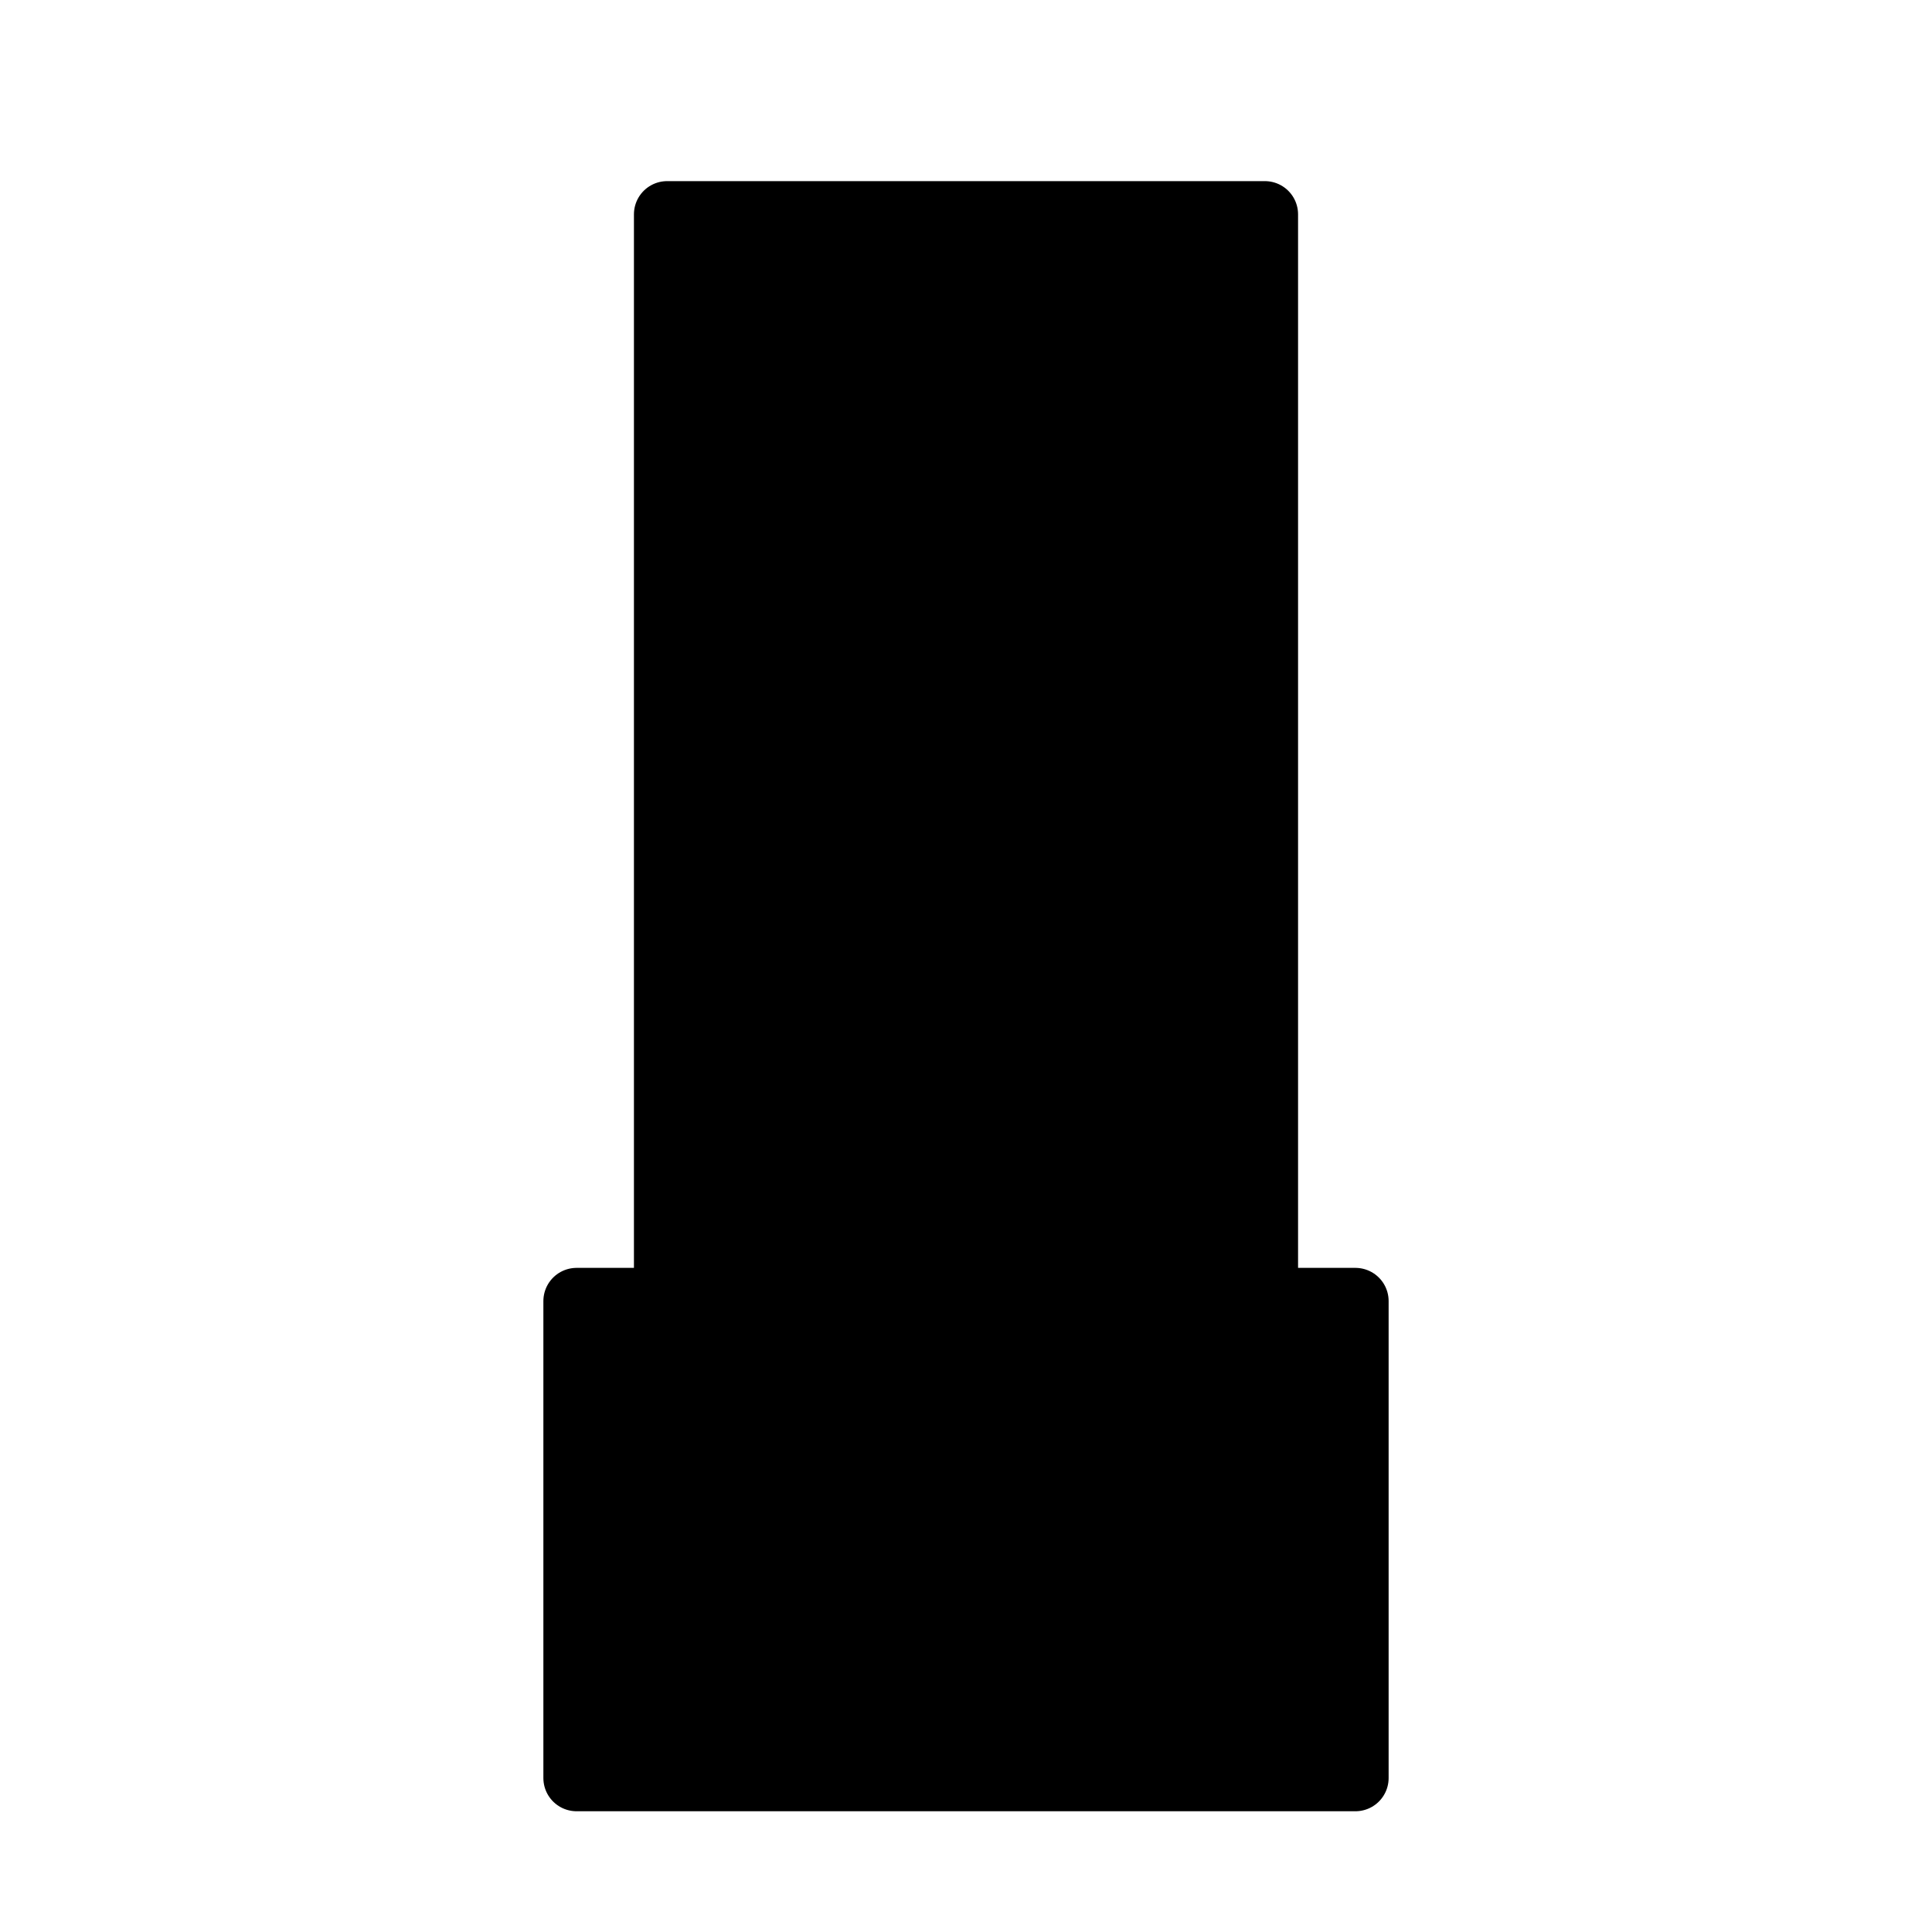
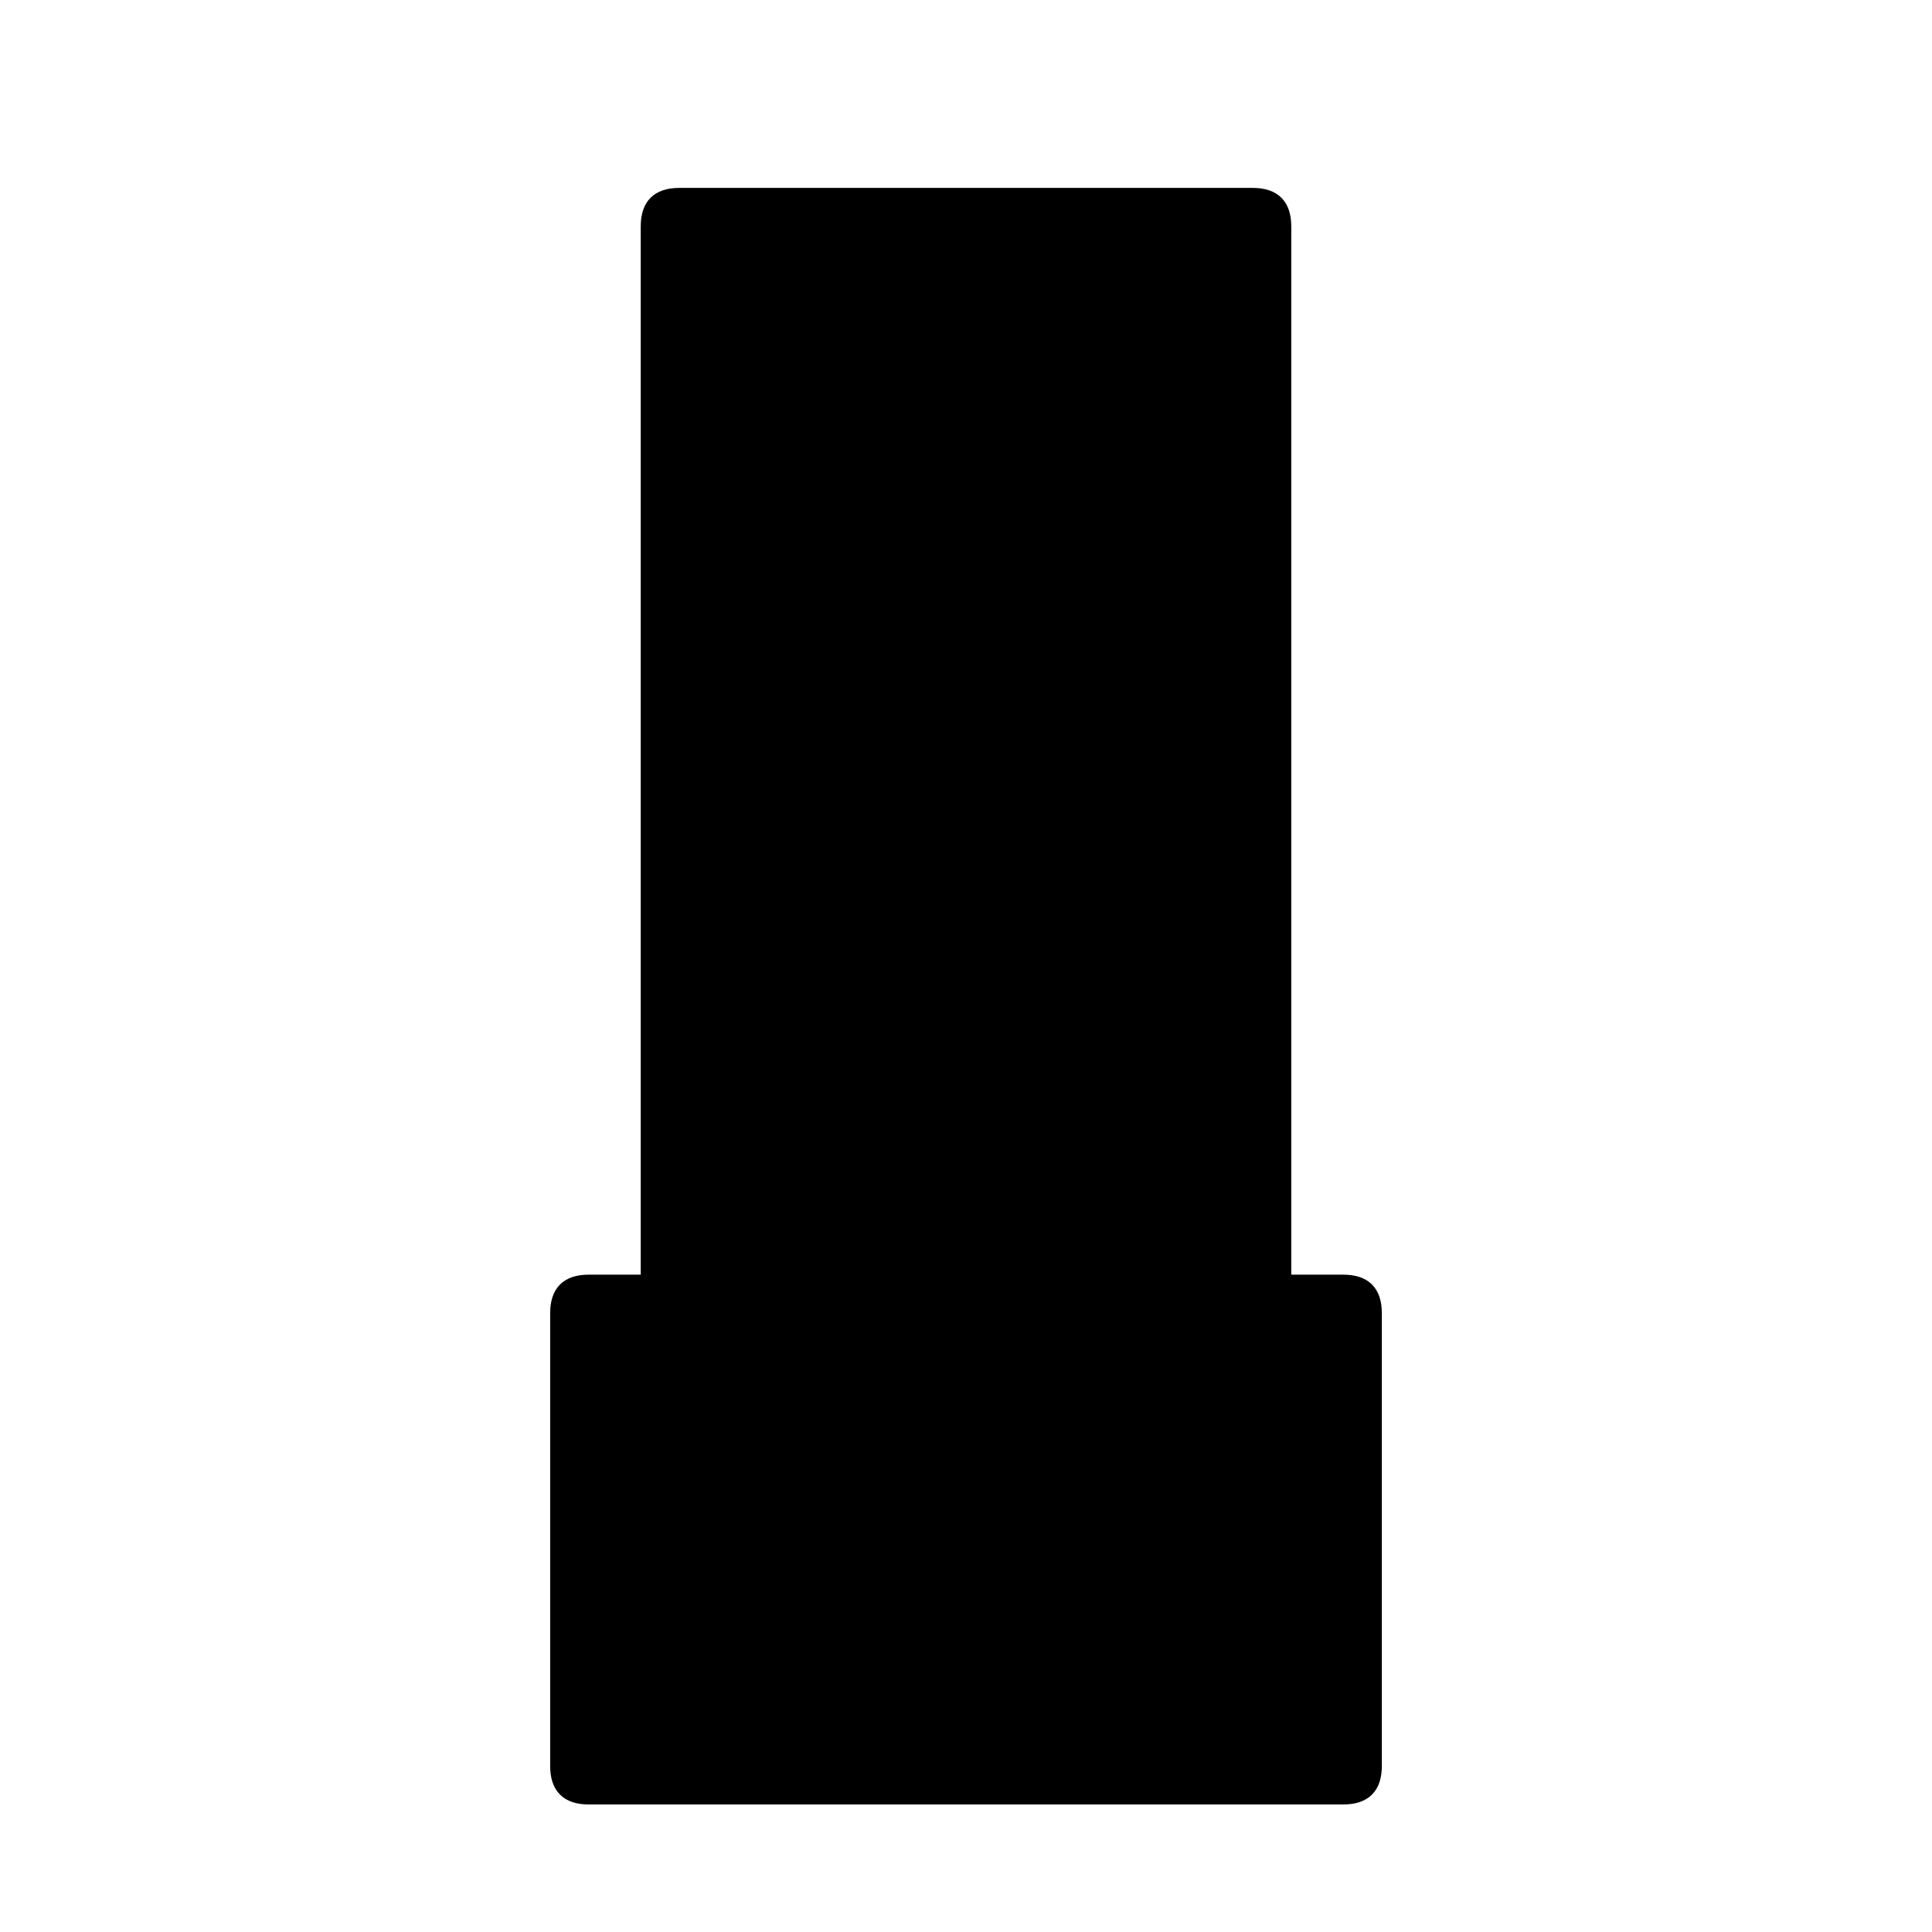
<svg xmlns="http://www.w3.org/2000/svg" viewBox="0 0 64 64" width="64" height="64">
-   <g stroke-linejoin="round">
-     <path d="M22.1,7.1H41.9V44.9H22.1Z" fill="currentColor" stroke="currentColor" stroke-width="2.2" />
-     <path d="M19.1,43.1H44.9V58.9H19.1Z" fill="currentColor" stroke="currentColor" stroke-width="2.2" />
-   </g>
+   <path d="M22.5,6.4H41.5Q42.6,6.4 42.6,7.5V44.5Q42.6,45.6 41.5,45.6H22.5Q21.4,45.6 21.4,44.5V7.5Q21.4,6.4 22.5,6.4Z" fill="currentColor" stroke="currentColor" stroke-width=".35" />
+   <path d="M19.5,42.4H44.5Q45.6,42.4 45.6,43.5V58.5Q45.6,59.6 44.5,59.6H19.5Q18.4,59.6 18.4,58.5V43.5Q18.4,42.4 19.5,42.4Z" fill="currentColor" stroke="currentColor" stroke-width=".35" />
</svg>
